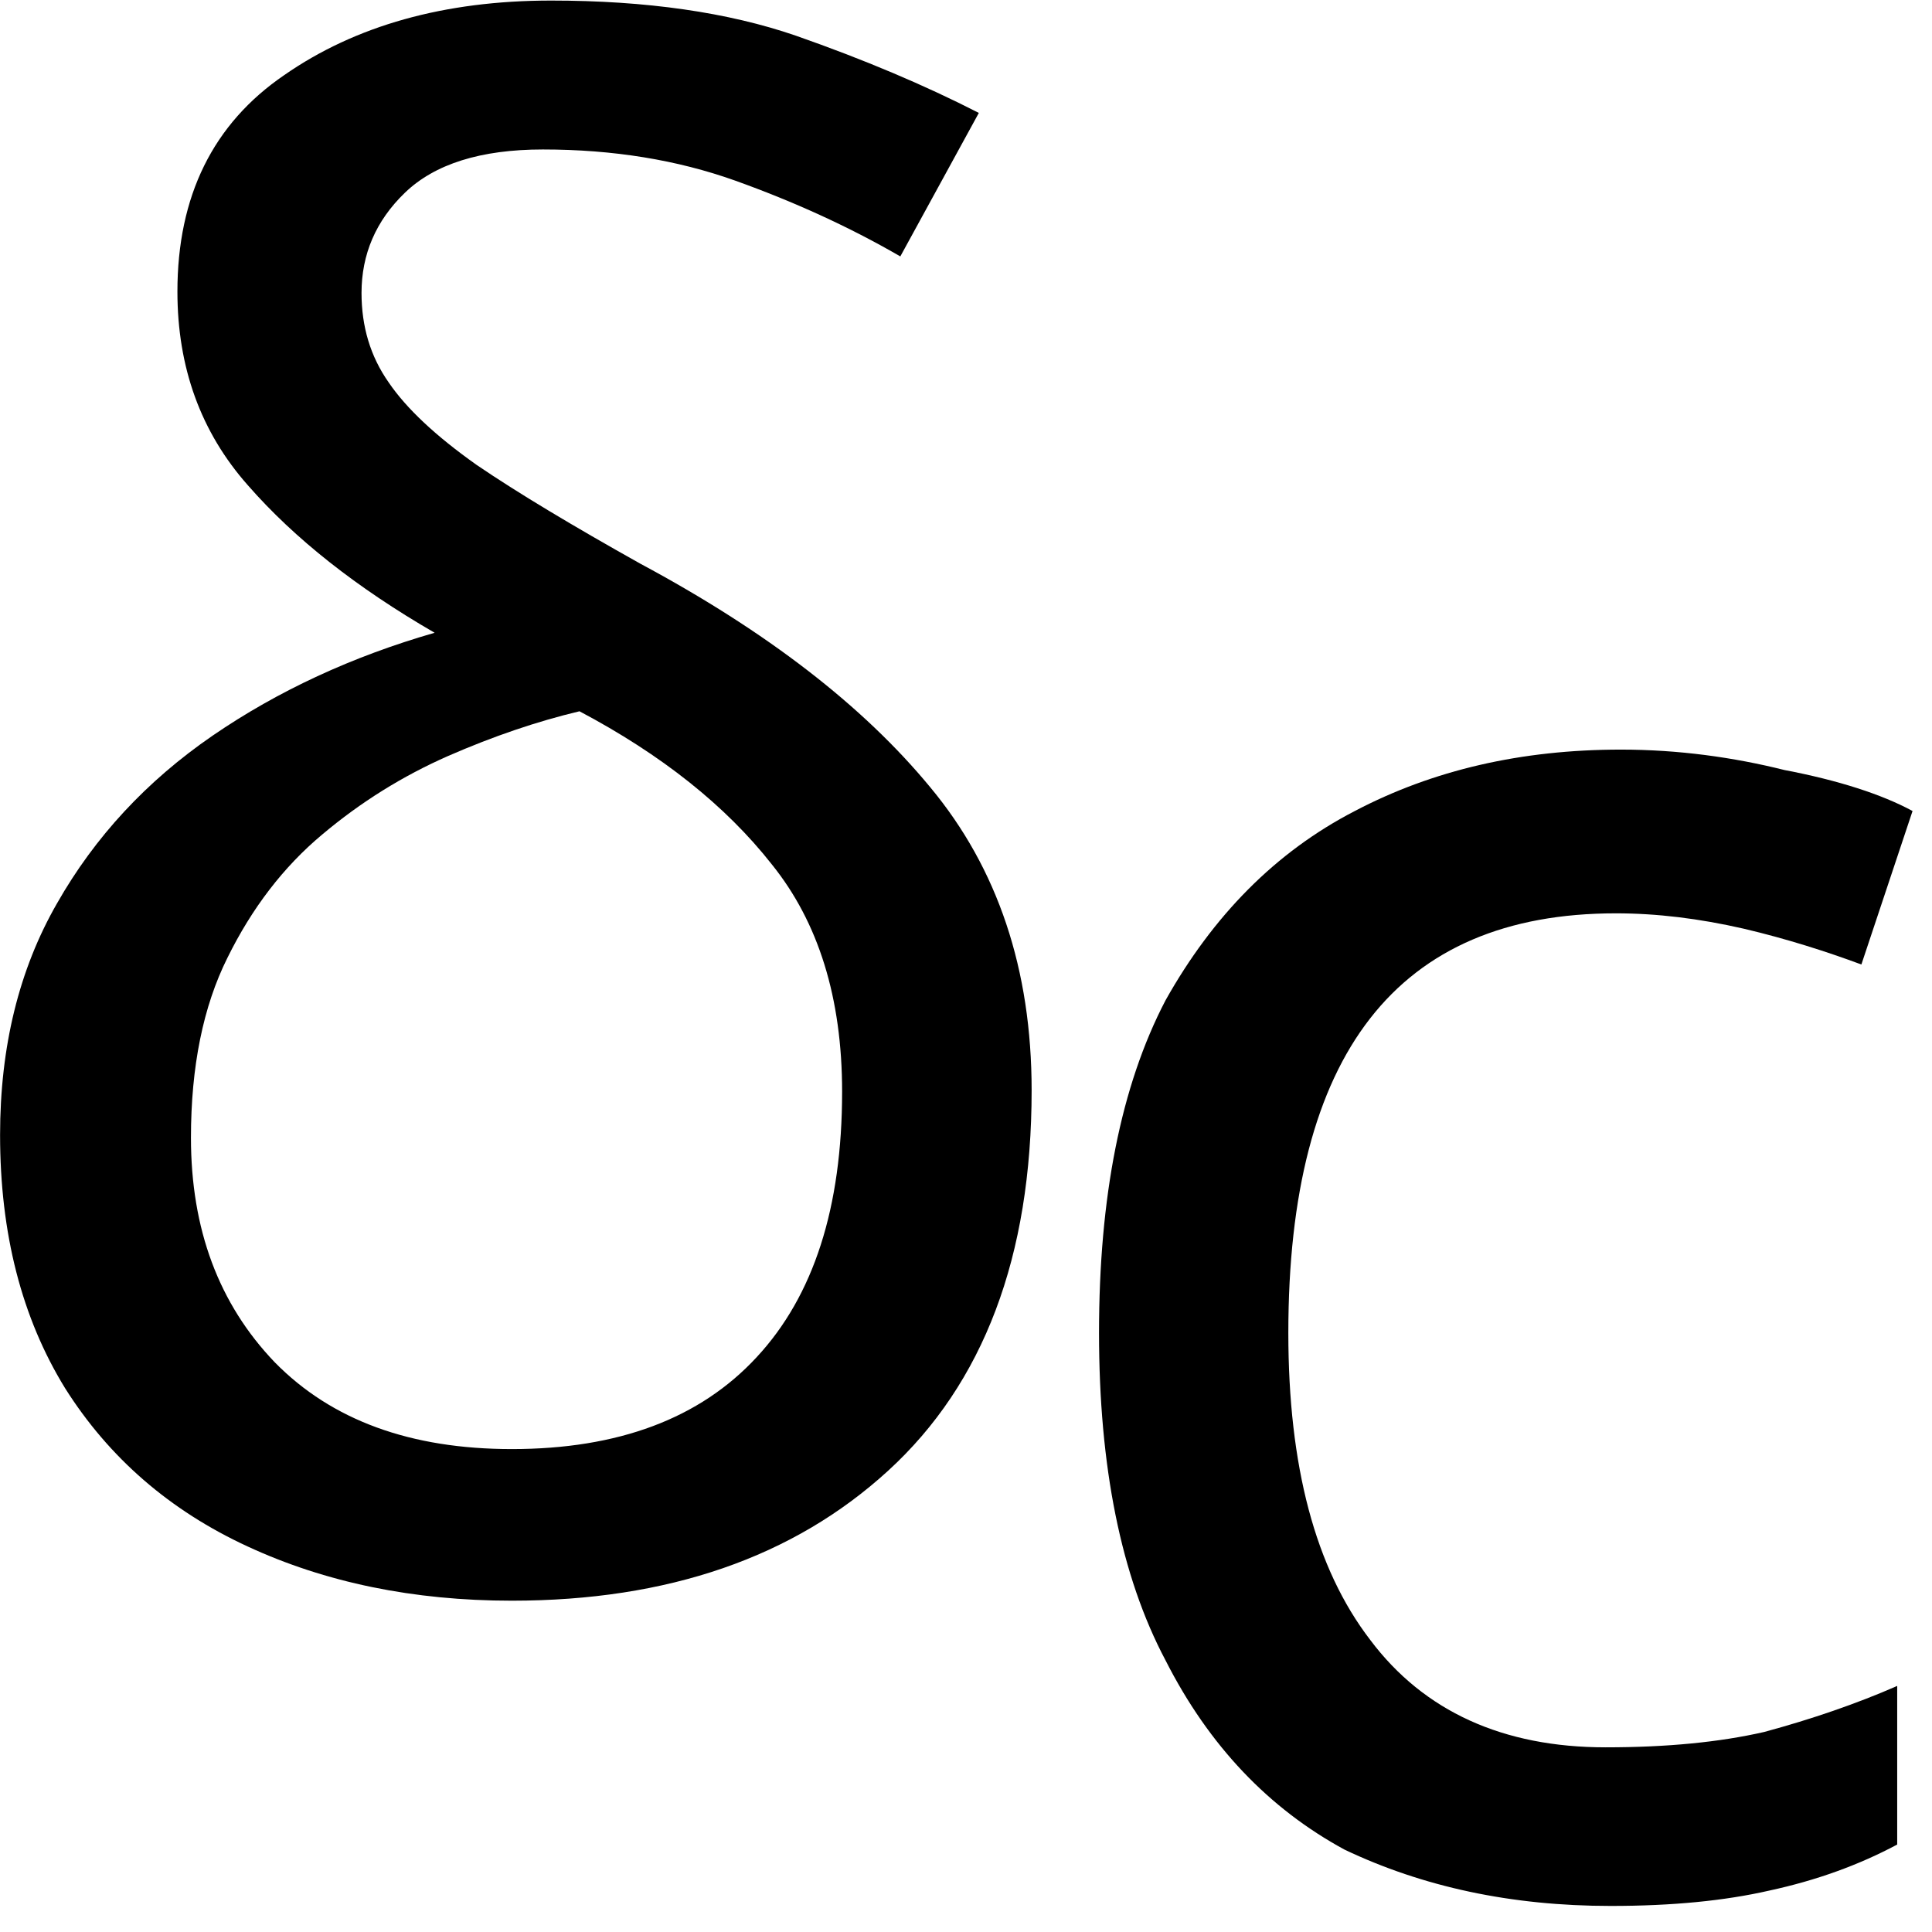
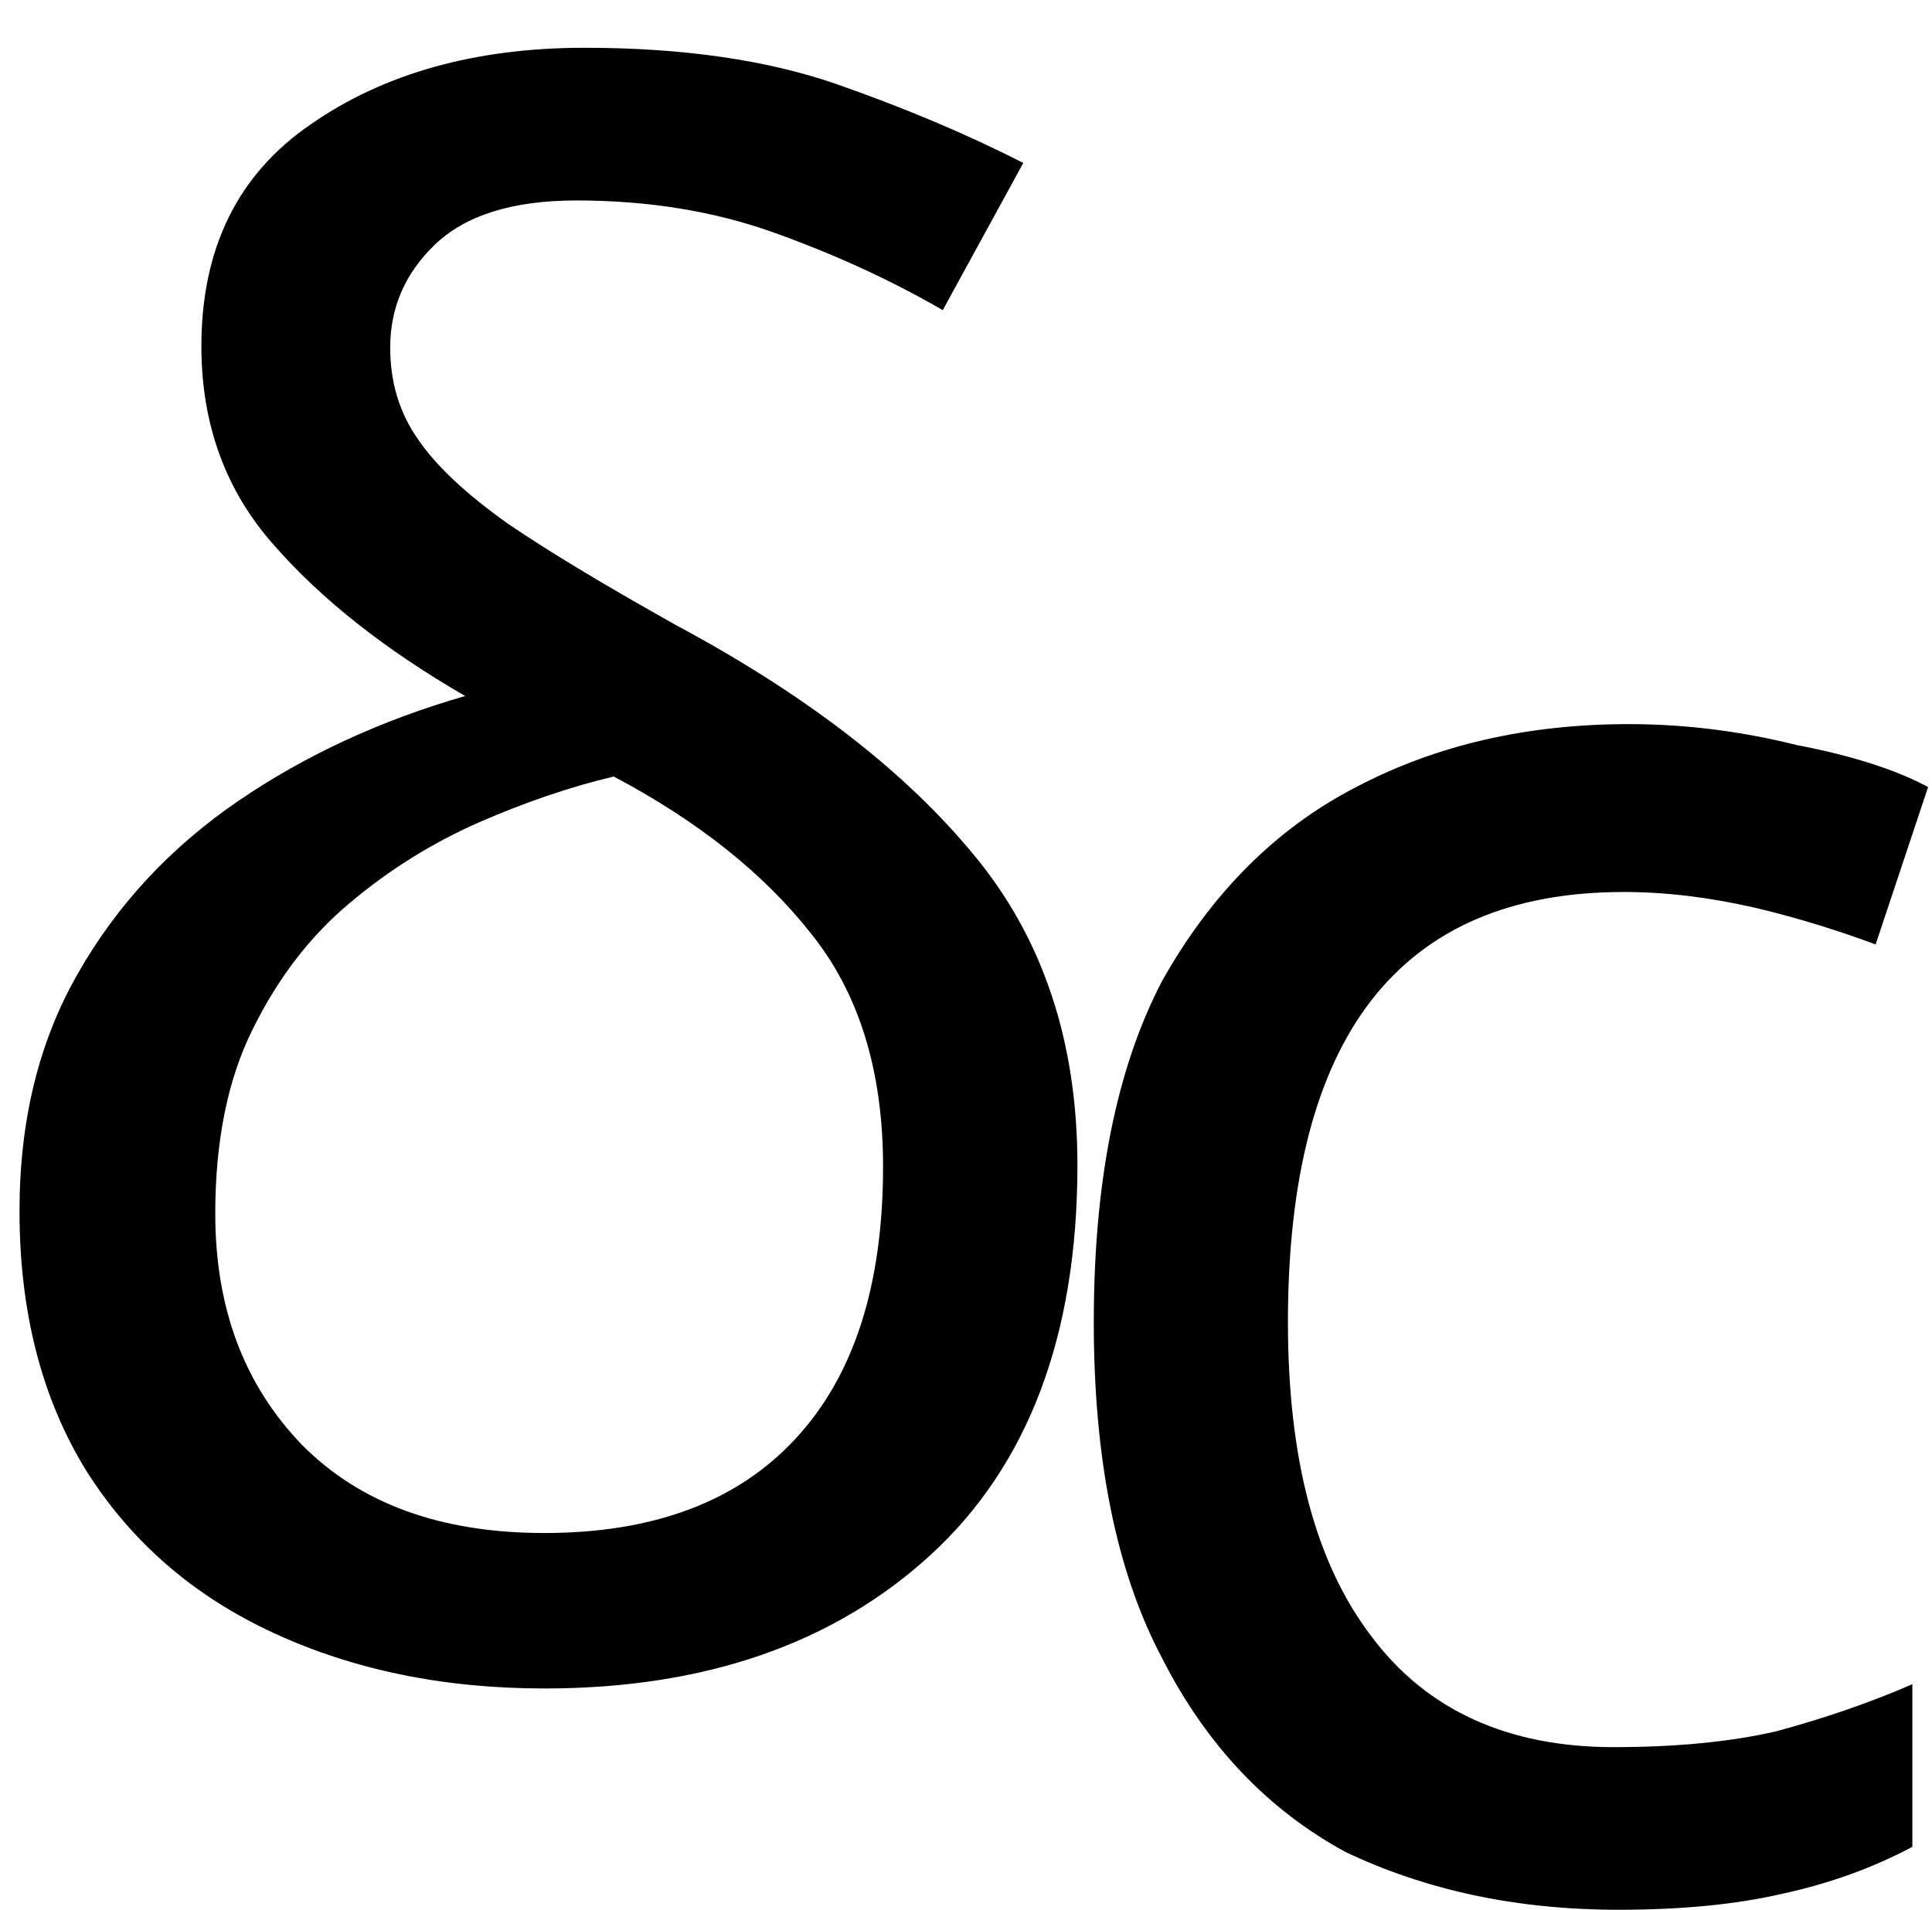
- <svg xmlns="http://www.w3.org/2000/svg" width="5.9mm" height="5.9mm" viewBox="0 0 5.9 5.9" version="1.1" id="svg5">
+ <svg xmlns="http://www.w3.org/2000/svg" width="5.753mm" height="5.688mm" viewBox="0 0 5.753 5.688" version="1.1" id="svg5">
  <defs id="defs2">
    <rect x="113.953" y="95.244" width="386.079" height="147.969" id="rect4719" />
  </defs>
-   <g id="layer1" transform="translate(-46.76487,-29.98818)">
-     <text xml:space="preserve" transform="matrix(0.2645833,0,0,0.2645833,16.27188,3.836458)" id="text4717" style="font-size:24px;line-height:1.25;font-family:'Noto Music';-inkscape-font-specification:'Noto Music, Normal';font-variant-ligatures:none;white-space:pre;shape-inside:url(#rect4719)">
-       <tspan x="113.953" y="117.081" id="tspan37625">δ</tspan>
+   <g id="layer1" transform="translate(-46.86409,-30.05432)">
+     <text xml:space="preserve" transform="matrix(0.2645833,0,0,0.2645833,16.42897,4.043164)" id="text4717" style="font-size:24px;line-height:1.25;font-family:'Noto Music';-inkscape-font-specification:'Noto Music, Normal';font-variant-ligatures:none;white-space:pre;shape-inside:url(#rect4719)">
+       <tspan x="113.953" y="117.081" id="tspan75">δ</tspan>
    </text>
-     <text xml:space="preserve" style="font-size:6.35px;line-height:1.25;font-family:'Noto Music';-inkscape-font-specification:'Noto Music, Normal';font-variant-ligatures:none;stroke-width:0.265" x="49.779" y="35.745" id="text7321">
-       <tspan id="tspan7319" style="stroke-width:0.265" x="49.779" y="35.745">c</tspan>
+     <text xml:space="preserve" style="font-size:6.35px;line-height:1.25;font-family:'Noto Music';-inkscape-font-specification:'Noto Music, Normal';font-variant-ligatures:none;stroke-width:0.265" x="49.779" y="35.679" id="text7321">
+       <tspan id="tspan7319" style="stroke-width:0.265" x="49.779" y="35.679">c</tspan>
    </text>
  </g>
</svg>
